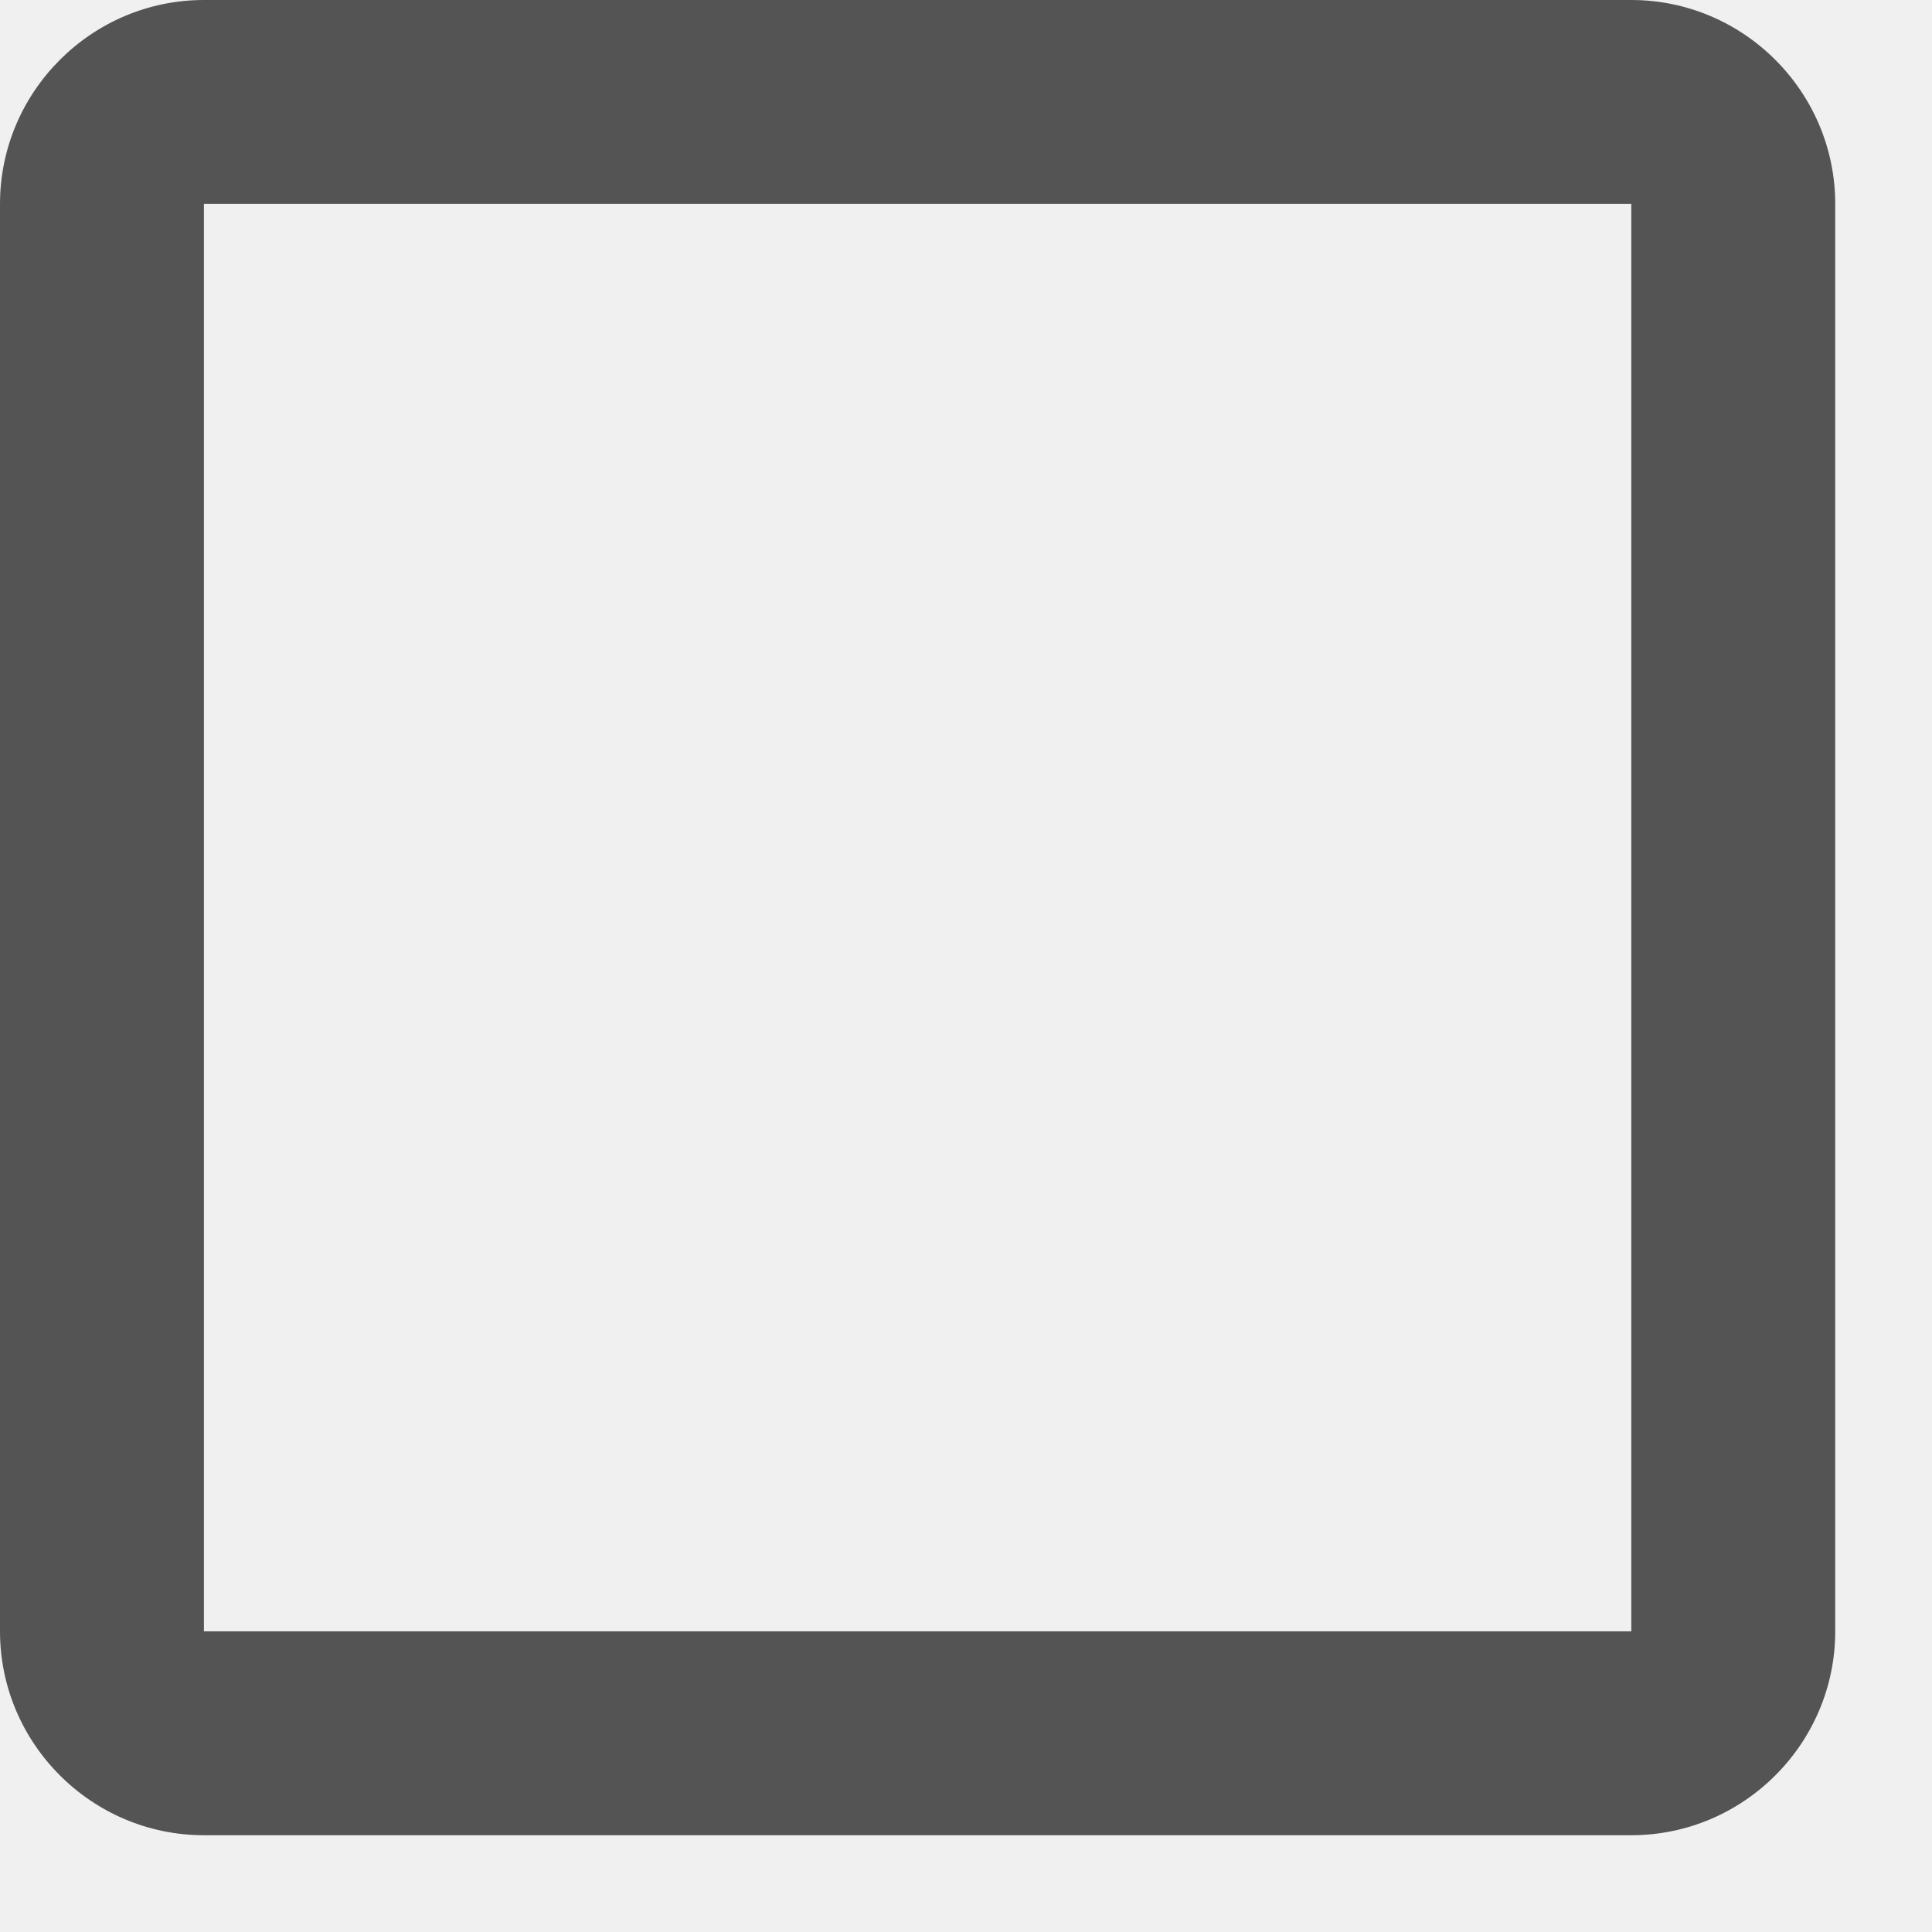
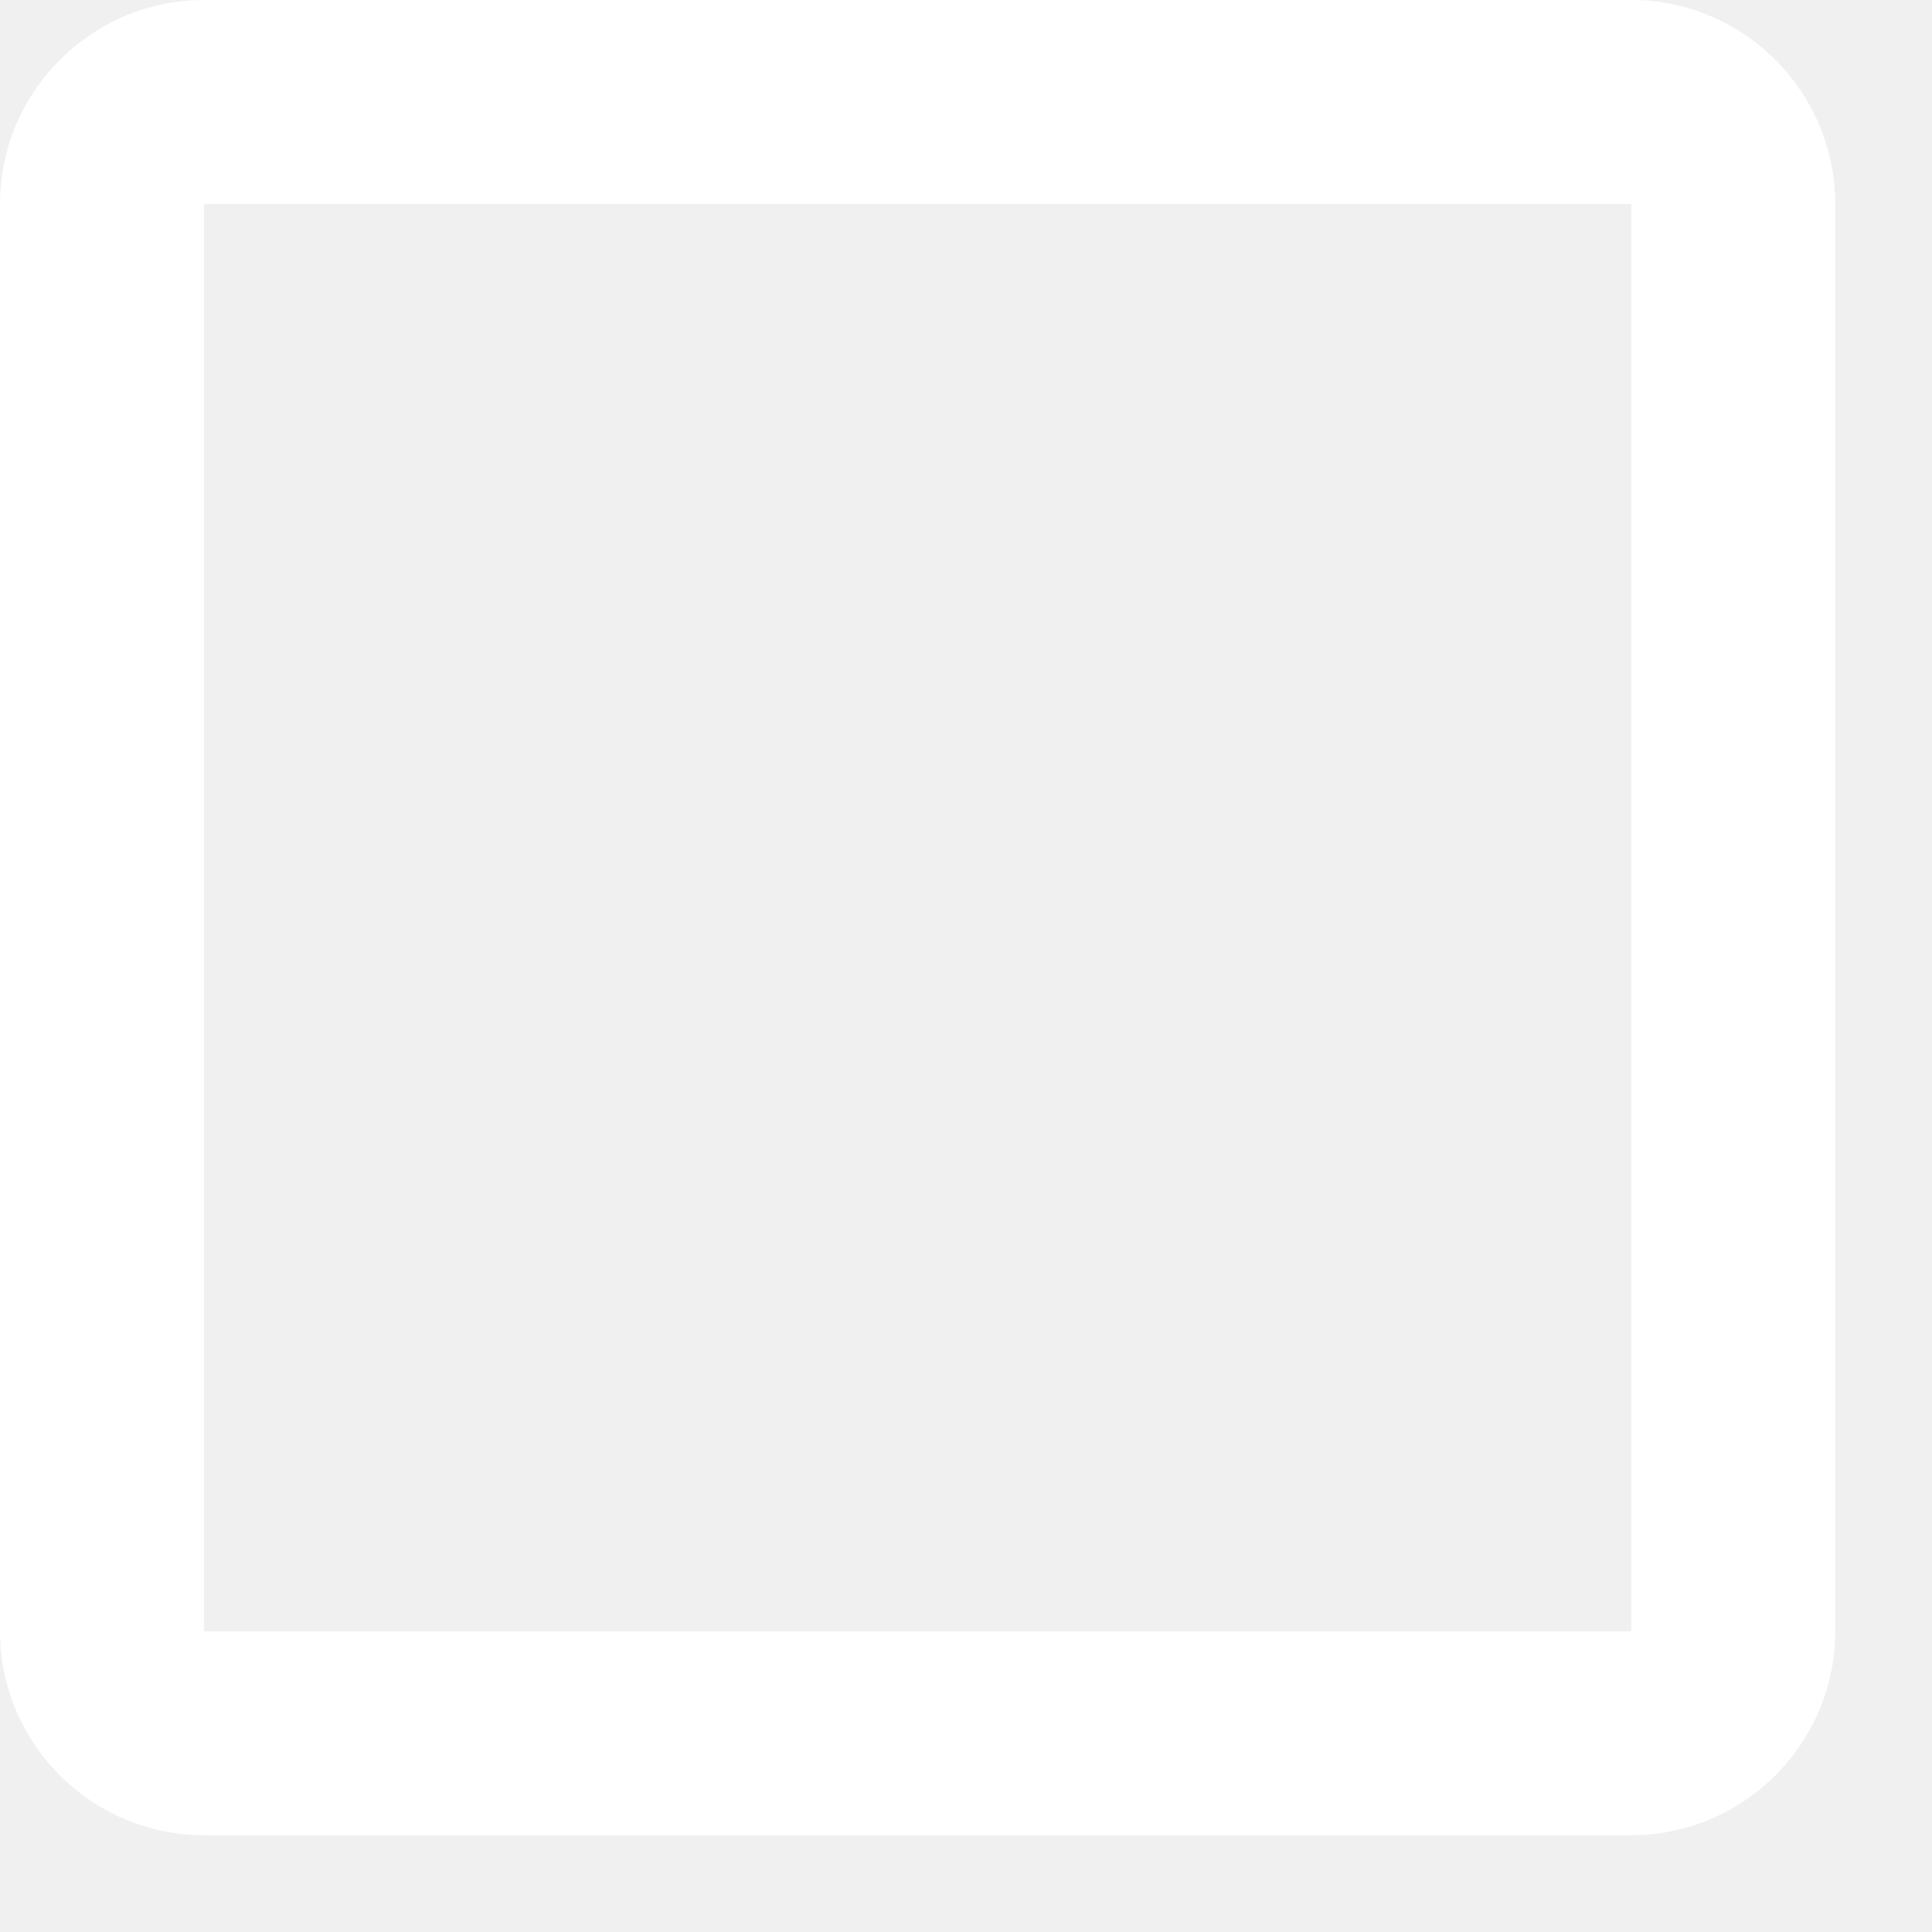
<svg xmlns="http://www.w3.org/2000/svg" width="11" height="11" viewBox="0 0 11 11" fill="none">
-   <path d="M9.288 1.161V9.288H1.161V1.161H9.288ZM9.288 0H1.161C0.522 0 0 0.522 0 1.161V9.288C0 9.927 0.522 10.449 1.161 10.449H9.288C9.927 10.449 10.449 9.927 10.449 9.288V1.161C10.449 0.522 9.927 0 9.288 0Z" fill="#545454" />
+   <path d="M9.288 1.161V9.288H1.161V1.161H9.288ZM9.288 0H1.161C0.522 0 0 0.522 0 1.161V9.288C0 9.927 0.522 10.449 1.161 10.449H9.288C9.927 10.449 10.449 9.927 10.449 9.288V1.161C10.449 0.522 9.927 0 9.288 0Z" fill="white" />
</svg>
